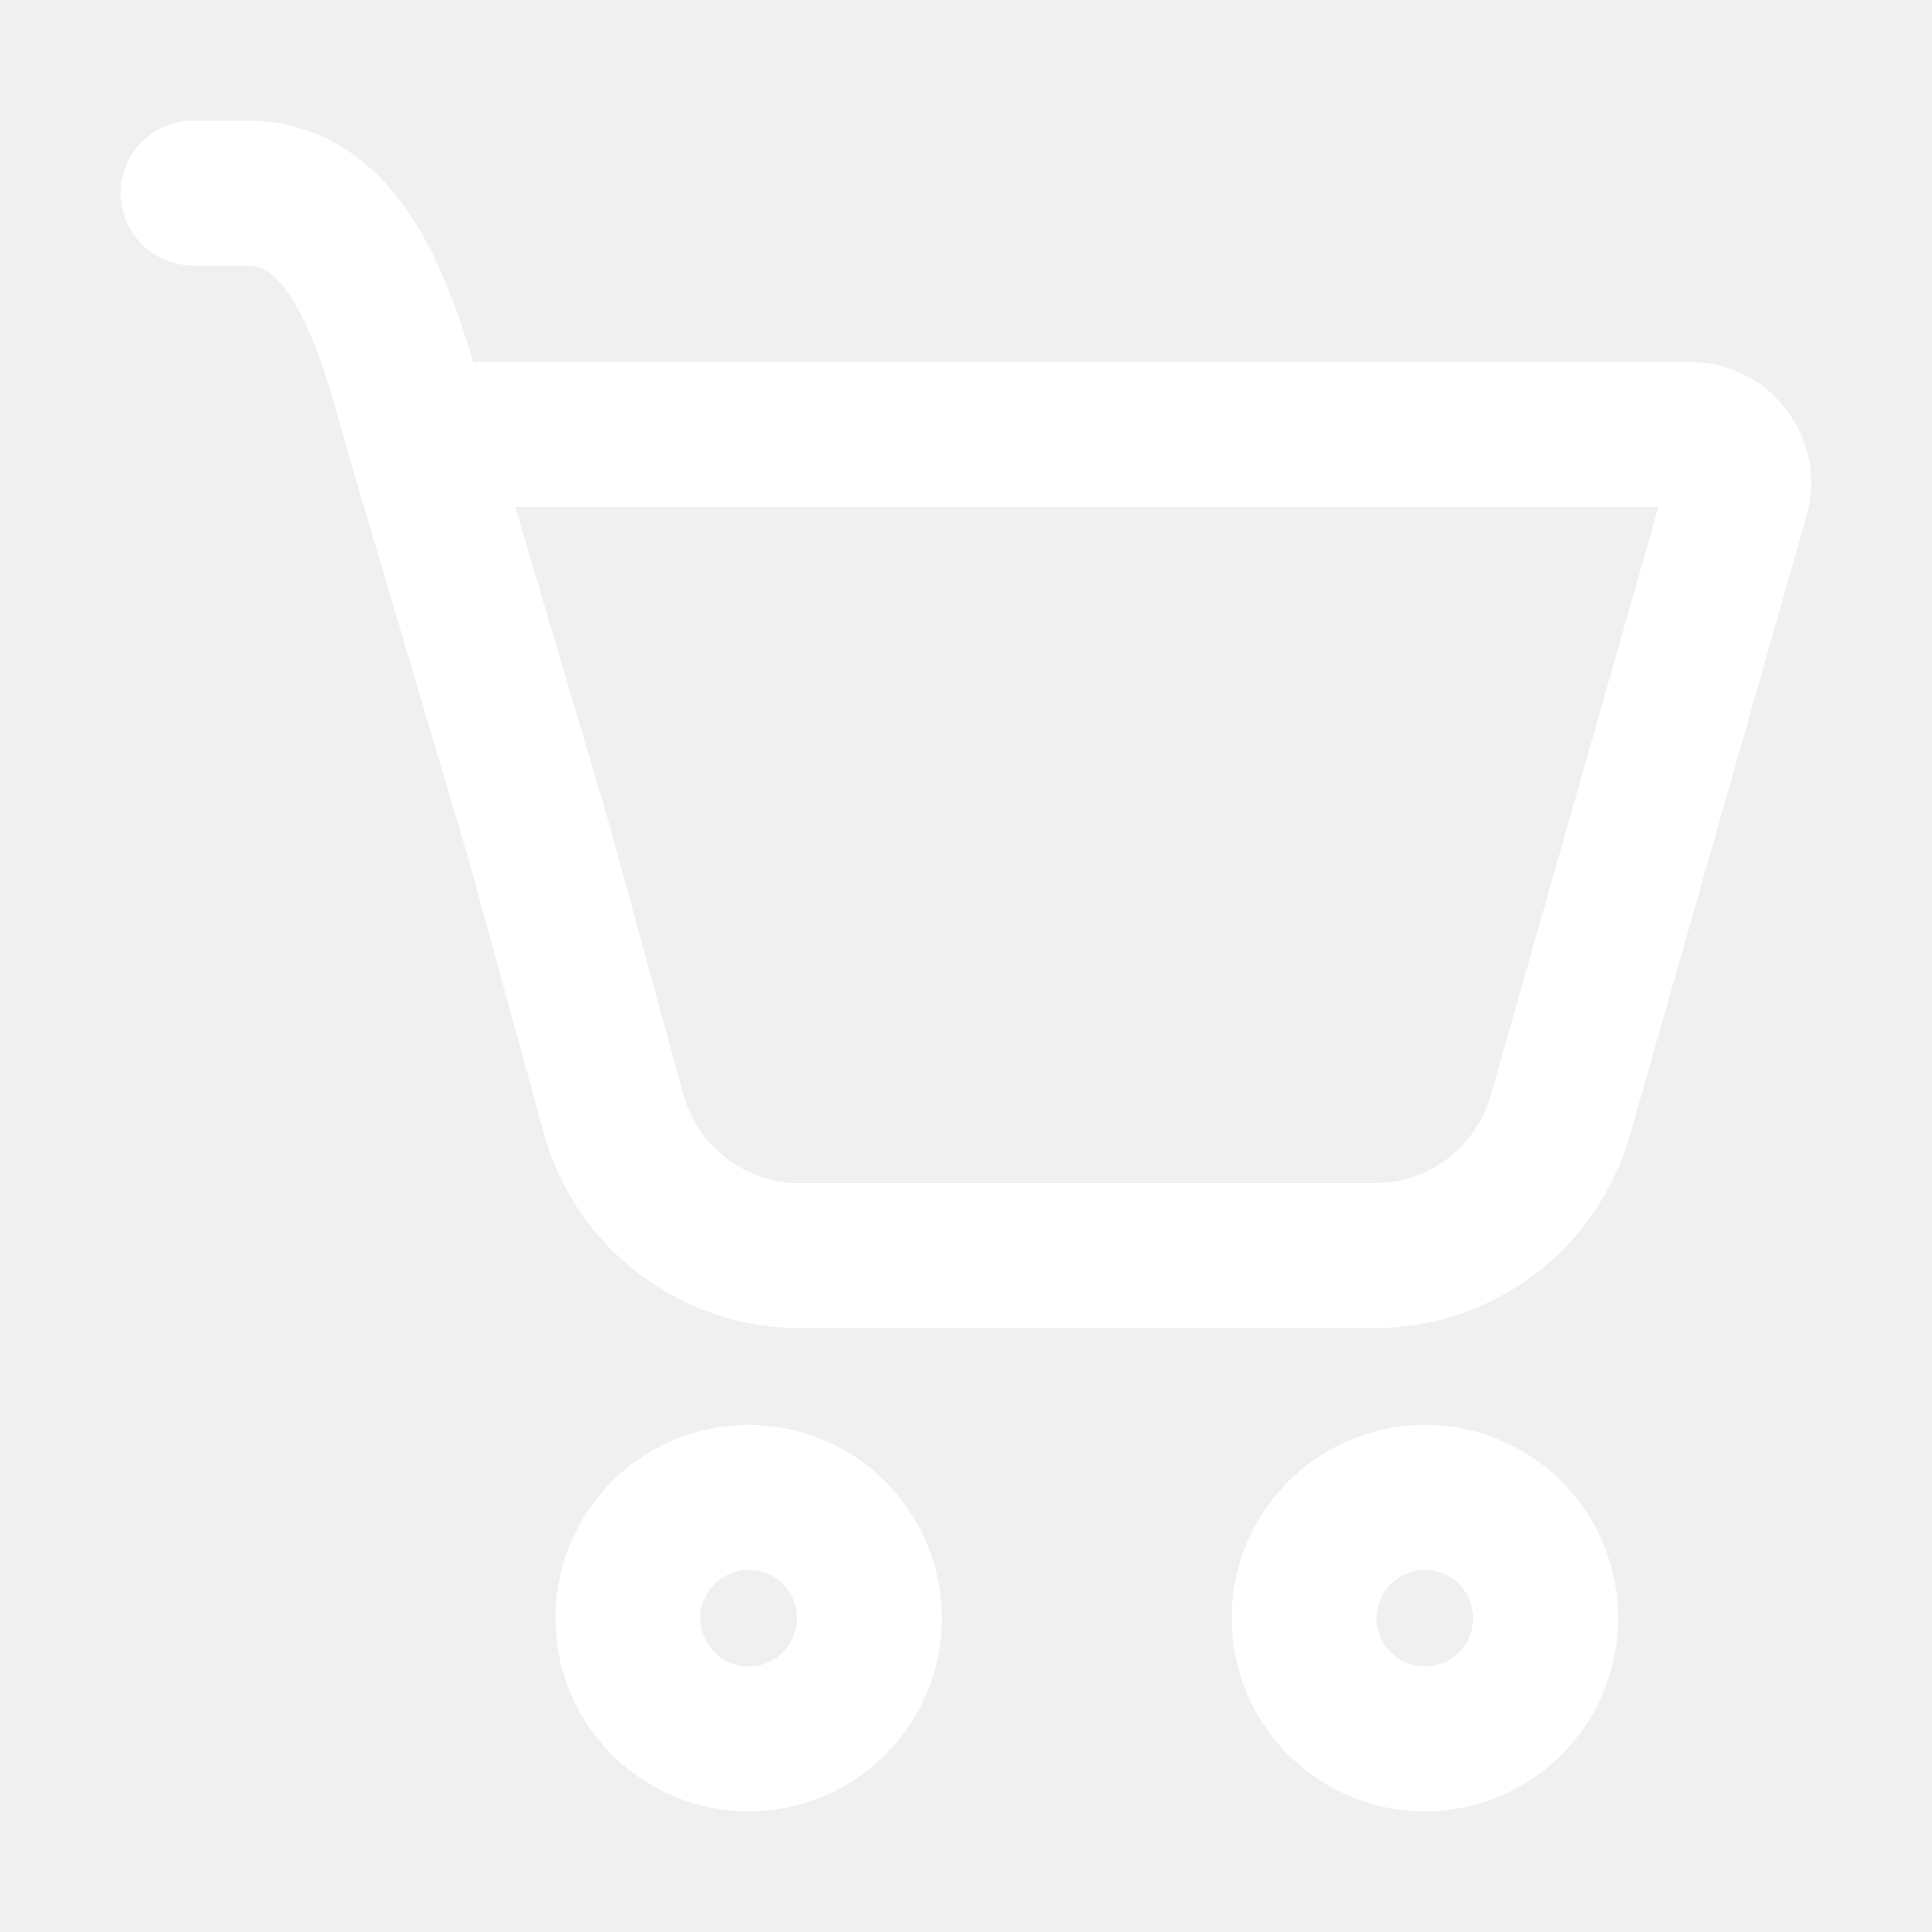
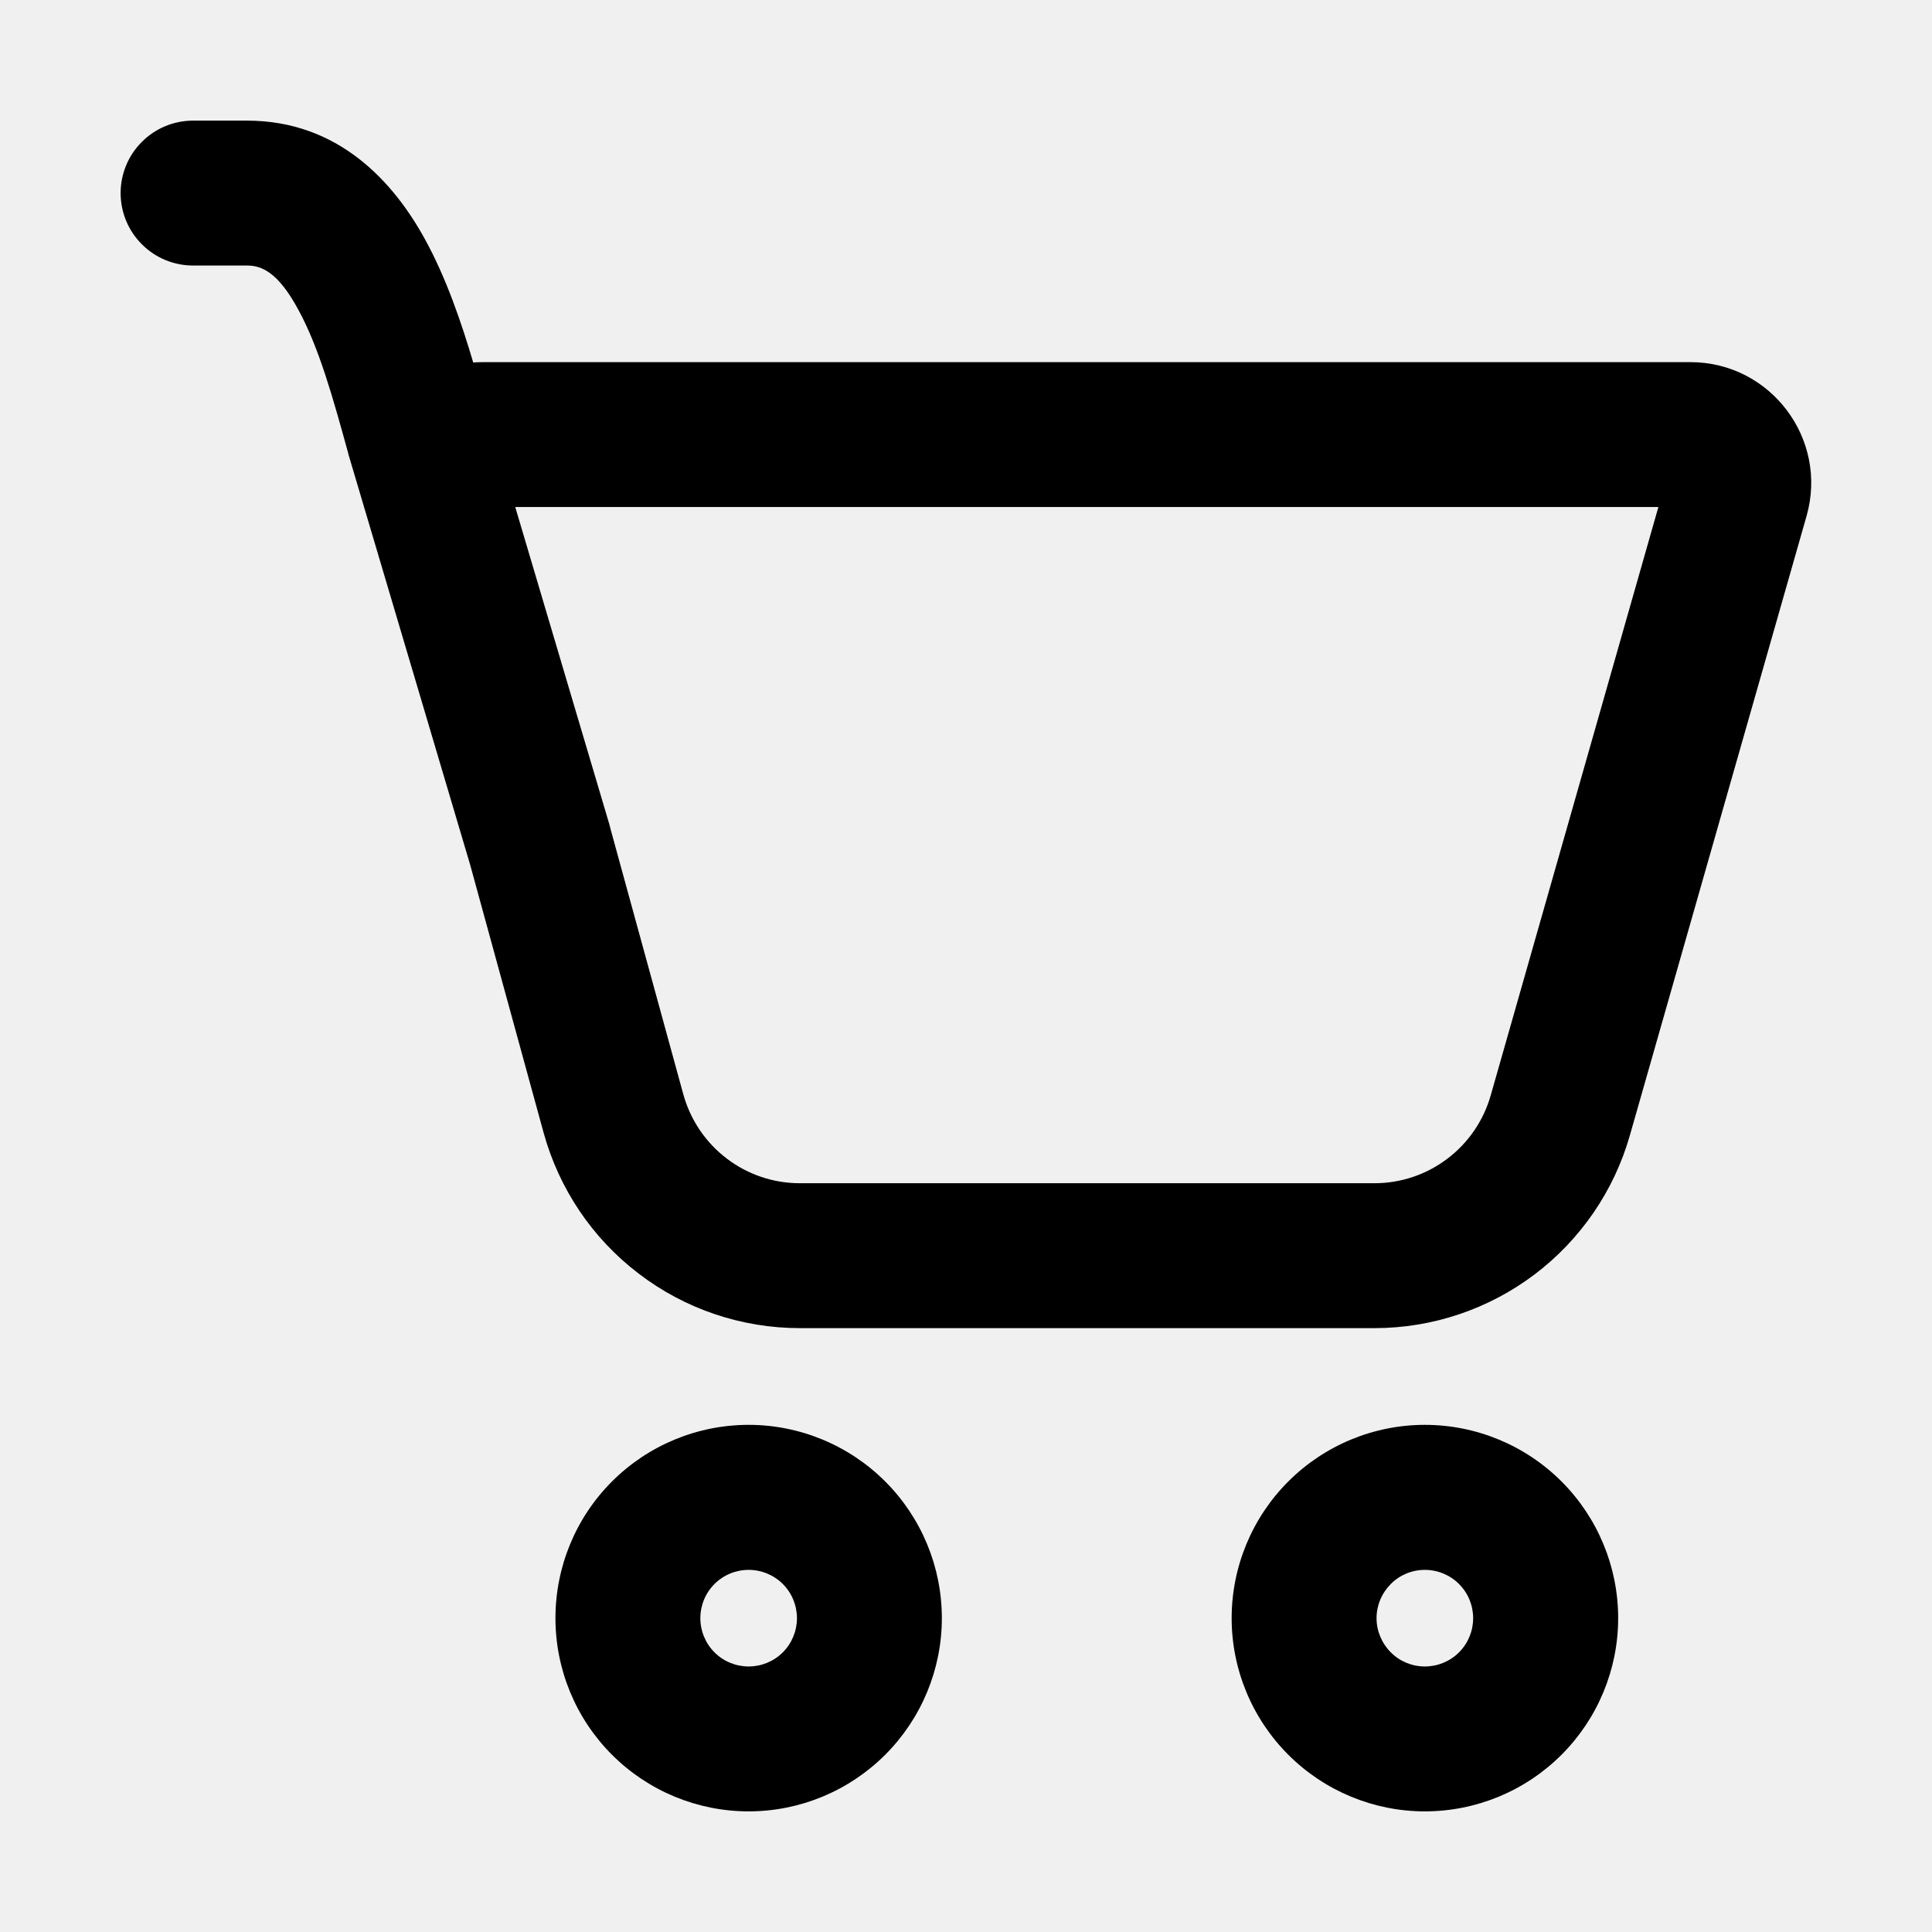
<svg xmlns="http://www.w3.org/2000/svg" width="16" height="16" viewBox="0 0 16 16" fill="none">
-   <path d="M0.999 1.599C0.999 1.44 1.062 1.287 1.175 1.175C1.287 1.062 1.44 0.999 1.599 0.999H2.046C2.806 0.999 3.262 1.51 3.522 1.986C3.695 2.302 3.821 2.67 3.919 3.002C3.946 3 3.973 2.999 3.999 2.999H13.999C14.663 2.999 15.143 3.635 14.961 4.274L13.498 9.402C13.367 9.862 13.09 10.266 12.708 10.555C12.326 10.843 11.861 10.999 11.383 10.999H6.624C6.142 10.999 5.673 10.841 5.29 10.548C4.906 10.256 4.63 9.846 4.502 9.381L3.894 7.163L2.886 3.764L2.885 3.758C2.76 3.304 2.643 2.879 2.469 2.562C2.302 2.254 2.167 2.199 2.046 2.199H1.599C1.44 2.199 1.287 2.136 1.175 2.023C1.062 1.911 0.999 1.758 0.999 1.599ZM5.058 6.872L5.659 9.063C5.779 9.497 6.173 9.799 6.624 9.799H11.383C11.6 9.799 11.812 9.728 11.985 9.597C12.159 9.466 12.285 9.282 12.345 9.073L13.734 4.199H4.267L5.047 6.829L5.058 6.872Z" fill="white" />
-   <path d="M7.8 13.401C7.8 13.825 7.631 14.232 7.331 14.532C7.031 14.832 6.624 15.001 6.2 15.001C5.775 15.001 5.368 14.832 5.068 14.532C4.768 14.232 4.6 13.825 4.6 13.401C4.6 12.976 4.768 12.569 5.068 12.269C5.368 11.969 5.775 11.8 6.2 11.8C6.624 11.8 7.031 11.969 7.331 12.269C7.631 12.569 7.8 12.976 7.8 13.401ZM6.6 13.401C6.6 13.295 6.558 13.193 6.483 13.118C6.408 13.043 6.306 13.001 6.2 13.001C6.094 13.001 5.992 13.043 5.917 13.118C5.842 13.193 5.8 13.295 5.8 13.401C5.8 13.507 5.842 13.609 5.917 13.684C5.992 13.759 6.094 13.801 6.2 13.801C6.306 13.801 6.408 13.759 6.483 13.684C6.558 13.609 6.6 13.507 6.6 13.401Z" fill="white" />
-   <path d="M13.401 13.401C13.401 13.825 13.232 14.232 12.932 14.532C12.632 14.832 12.225 15.001 11.8 15.001C11.376 15.001 10.969 14.832 10.669 14.532C10.369 14.232 10.2 13.825 10.2 13.401C10.2 12.976 10.369 12.569 10.669 12.269C10.969 11.969 11.376 11.8 11.8 11.8C12.225 11.8 12.632 11.969 12.932 12.269C13.232 12.569 13.401 12.976 13.401 13.401ZM12.2 13.401C12.2 13.295 12.158 13.193 12.083 13.118C12.008 13.043 11.906 13.001 11.8 13.001C11.694 13.001 11.592 13.043 11.518 13.118C11.443 13.193 11.4 13.295 11.4 13.401C11.4 13.507 11.443 13.609 11.518 13.684C11.592 13.759 11.694 13.801 11.8 13.801C11.906 13.801 12.008 13.759 12.083 13.684C12.158 13.609 12.2 13.507 12.2 13.401Z" fill="white" />
+   <path d="M0.999 1.599C0.999 1.44 1.062 1.287 1.175 1.175C1.287 1.062 1.44 0.999 1.599 0.999H2.046C2.806 0.999 3.262 1.51 3.522 1.986C3.695 2.302 3.821 2.67 3.919 3.002C3.946 3 3.973 2.999 3.999 2.999H13.999C14.663 2.999 15.143 3.635 14.961 4.274L13.498 9.402C13.367 9.862 13.09 10.266 12.708 10.555C12.326 10.843 11.861 10.999 11.383 10.999H6.624C6.142 10.999 5.673 10.841 5.29 10.548C4.906 10.256 4.63 9.846 4.502 9.381L3.894 7.163L2.886 3.764L2.885 3.758C2.76 3.304 2.643 2.879 2.469 2.562C2.302 2.254 2.167 2.199 2.046 2.199H1.599C1.44 2.199 1.287 2.136 1.175 2.023C1.062 1.911 0.999 1.758 0.999 1.599ZM5.058 6.872L5.659 9.063C5.779 9.497 6.173 9.799 6.624 9.799H11.383C11.6 9.799 11.812 9.728 11.985 9.597C12.159 9.466 12.285 9.282 12.345 9.073L13.734 4.199H4.267L5.047 6.829L5.058 6.872Z" fill="currentColor" />
+   <path d="M7.8 13.401C7.8 13.825 7.631 14.232 7.331 14.532C7.031 14.832 6.624 15.001 6.2 15.001C5.775 15.001 5.368 14.832 5.068 14.532C4.768 14.232 4.6 13.825 4.6 13.401C4.6 12.976 4.768 12.569 5.068 12.269C5.368 11.969 5.775 11.8 6.2 11.8C6.624 11.8 7.031 11.969 7.331 12.269C7.631 12.569 7.8 12.976 7.8 13.401ZM6.6 13.401C6.6 13.295 6.558 13.193 6.483 13.118C6.408 13.043 6.306 13.001 6.2 13.001C6.094 13.001 5.992 13.043 5.917 13.118C5.842 13.193 5.8 13.295 5.8 13.401C5.8 13.507 5.842 13.609 5.917 13.684C5.992 13.759 6.094 13.801 6.2 13.801C6.306 13.801 6.408 13.759 6.483 13.684C6.558 13.609 6.6 13.507 6.6 13.401Z" fill="currentColor" />
+   <path d="M13.401 13.401C13.401 13.825 13.232 14.232 12.932 14.532C12.632 14.832 12.225 15.001 11.8 15.001C11.376 15.001 10.969 14.832 10.669 14.532C10.369 14.232 10.2 13.825 10.2 13.401C10.2 12.976 10.369 12.569 10.669 12.269C10.969 11.969 11.376 11.8 11.8 11.8C12.225 11.8 12.632 11.969 12.932 12.269C13.232 12.569 13.401 12.976 13.401 13.401ZM12.2 13.401C12.2 13.295 12.158 13.193 12.083 13.118C12.008 13.043 11.906 13.001 11.8 13.001C11.694 13.001 11.592 13.043 11.518 13.118C11.443 13.193 11.4 13.295 11.4 13.401C11.4 13.507 11.443 13.609 11.518 13.684C11.592 13.759 11.694 13.801 11.8 13.801C11.906 13.801 12.008 13.759 12.083 13.684C12.158 13.609 12.2 13.507 12.2 13.401Z" fill="currentColor" />
</svg>
